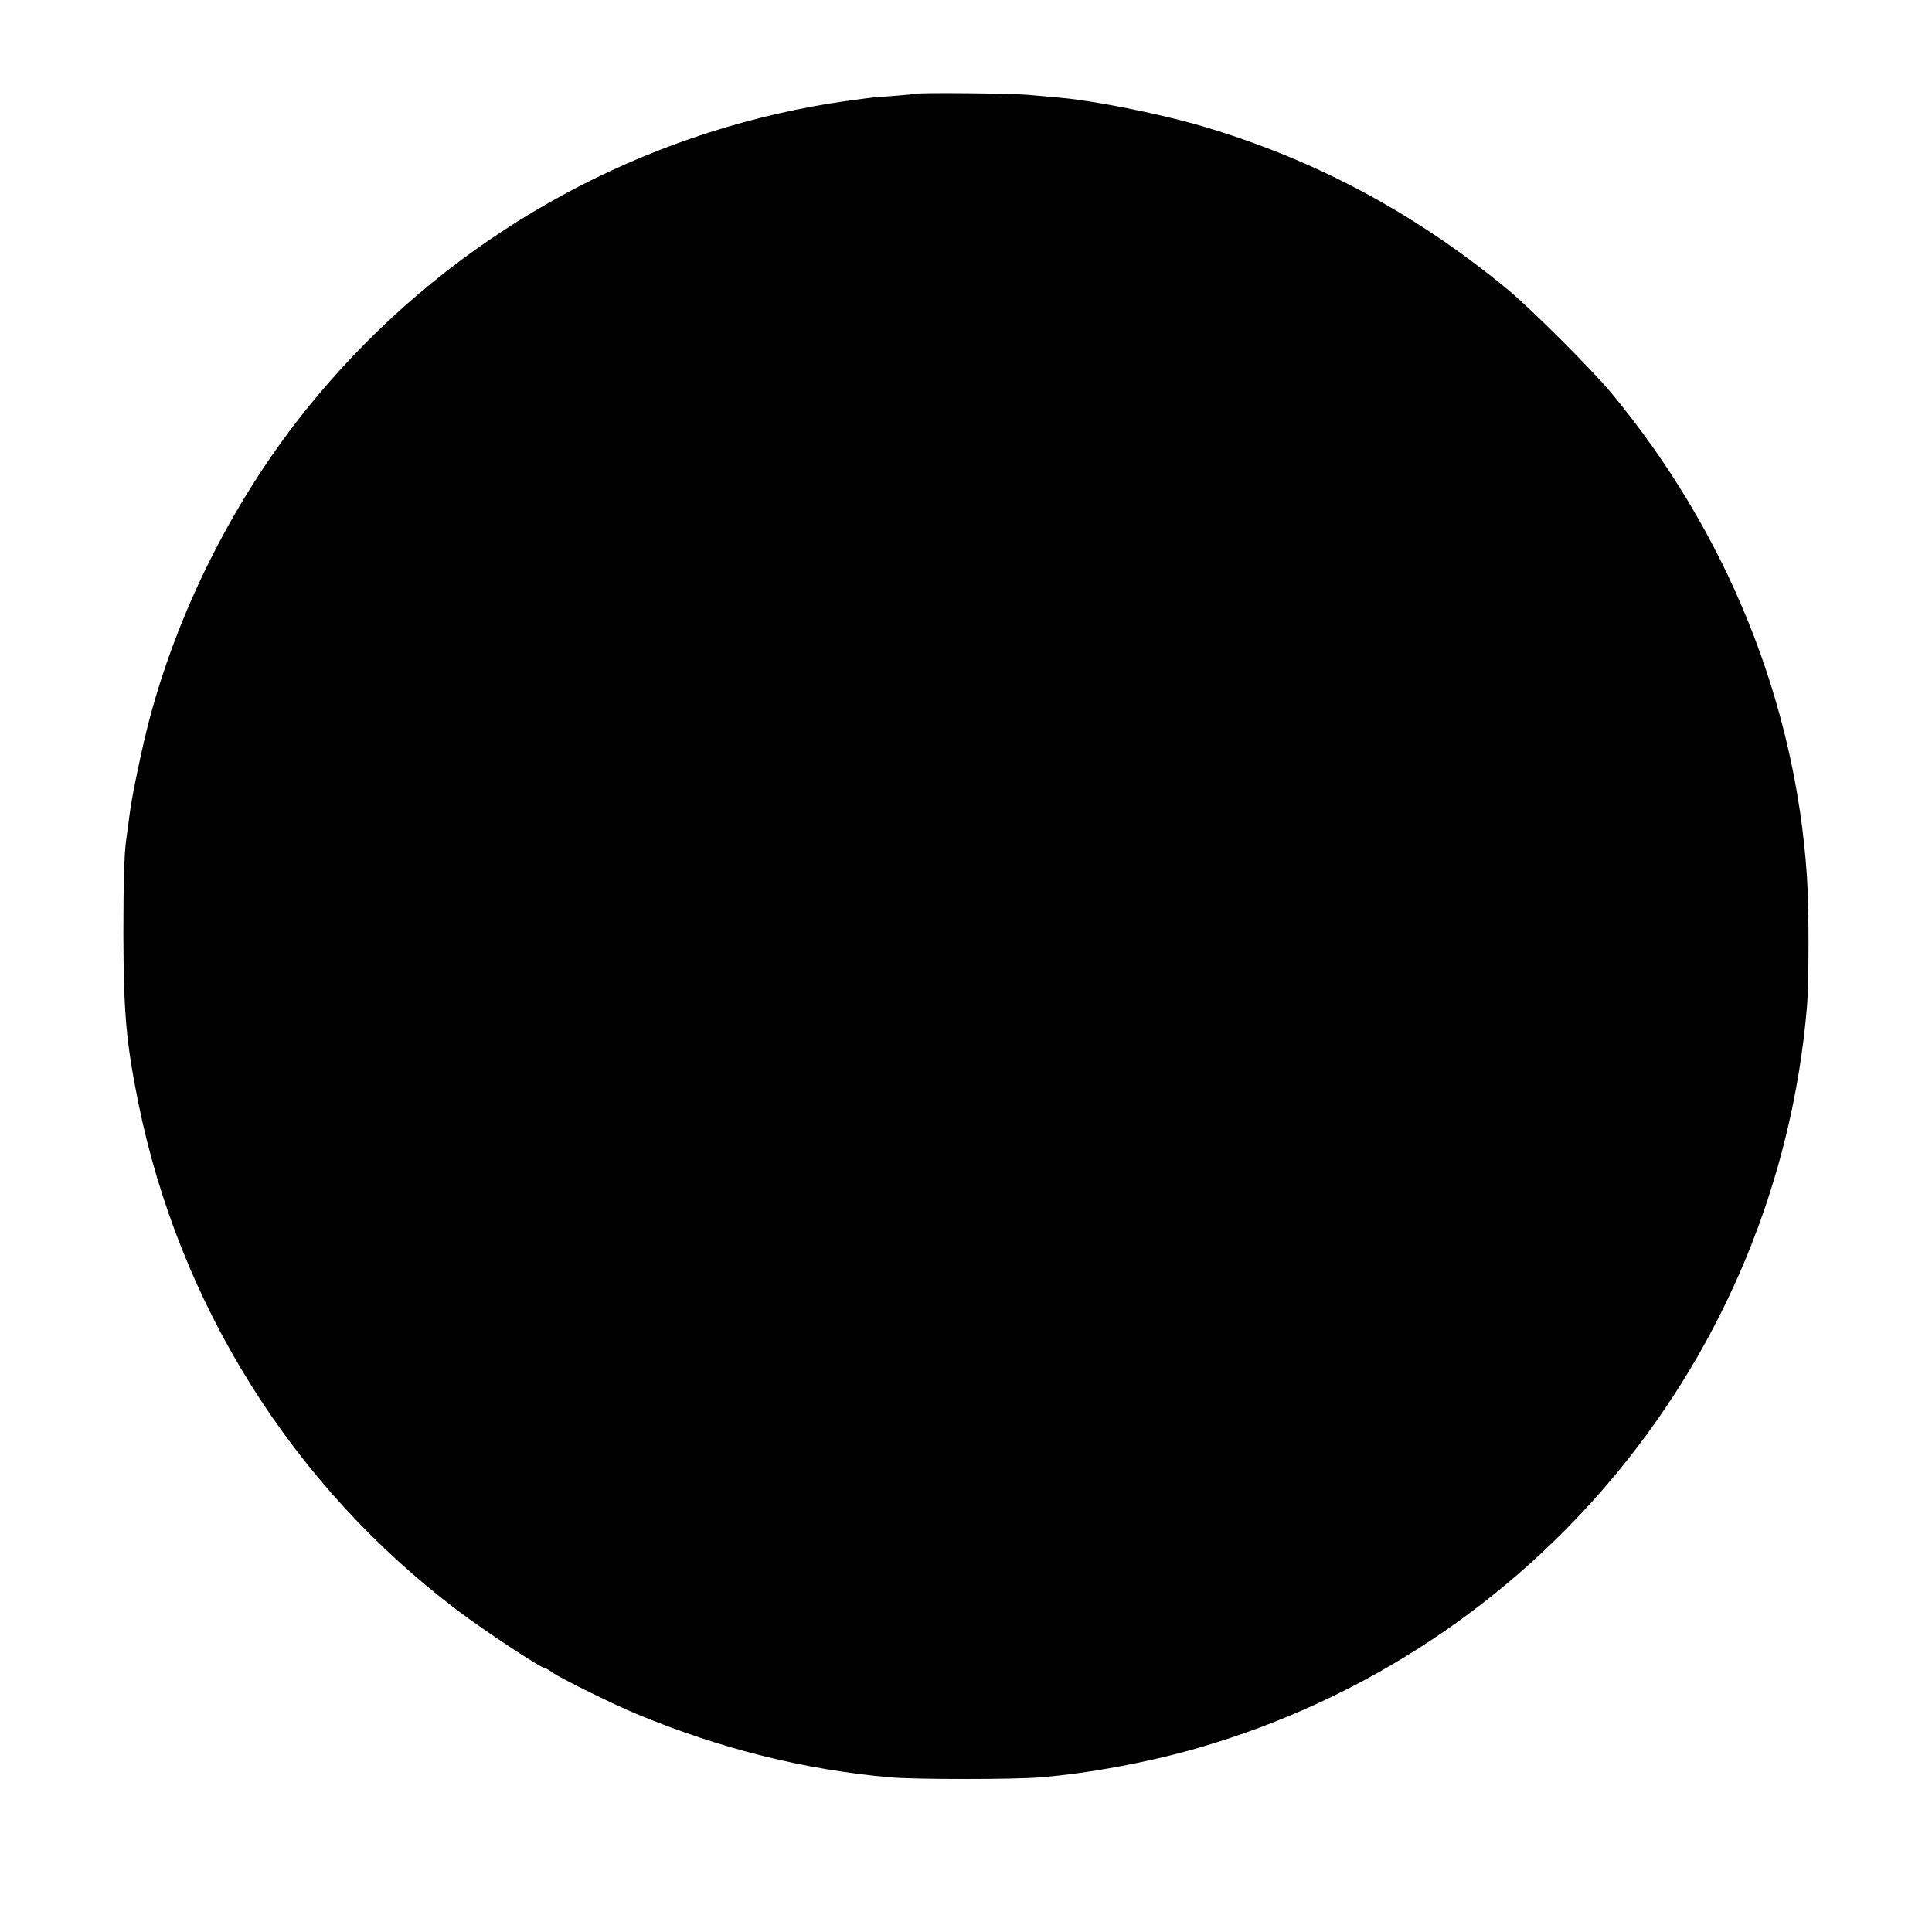
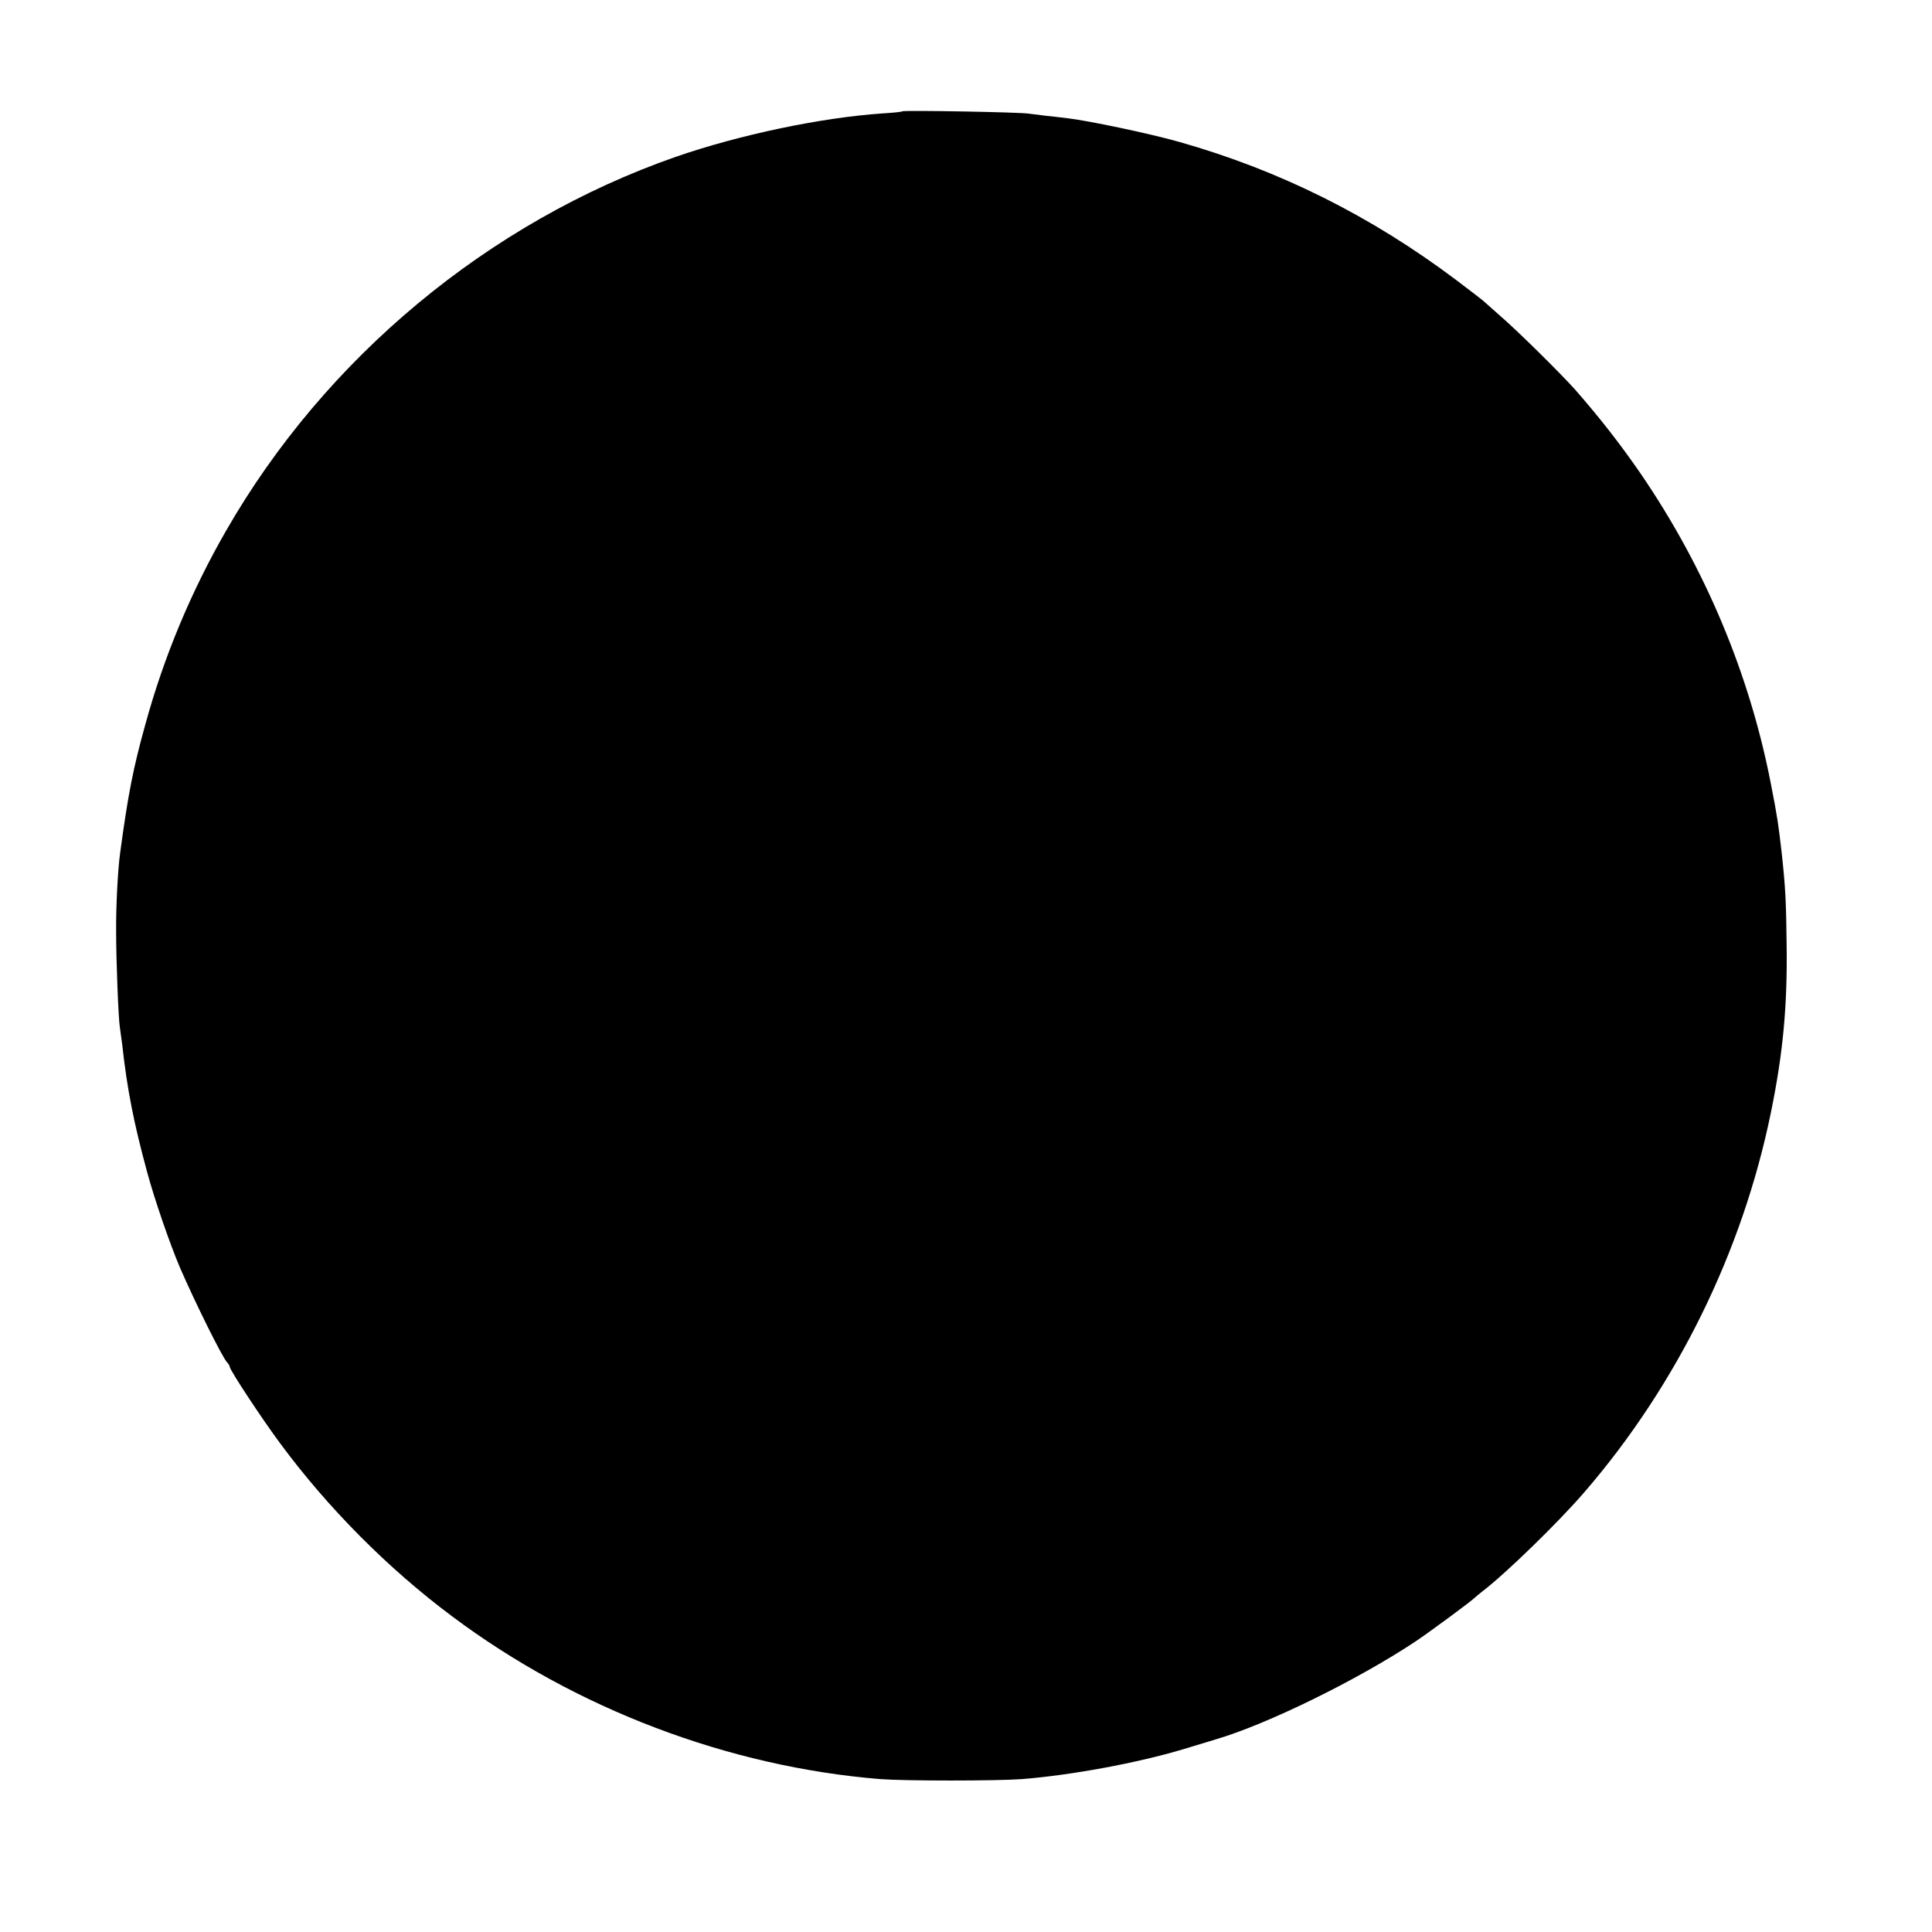
- <svg xmlns="http://www.w3.org/2000/svg" version="1.0" width="916pt" height="916pt" viewBox="0 0 916 916" preserveAspectRatio="xMidYMid meet">
-   <g transform="translate(0,916) scale(0.1,-0.1)" fill="#000000" stroke="none">
-     <path d="M4338 8715 c-2 -1 -43 -5 -93 -9 -49 -3 -108 -8 -130 -11 -159 -21 -217 -30 -345 -56 -881 -182 -1679 -658 -2261 -1351 -368 -436 -652 -982 -799 -1533 -32 -118 -85 -371 -94 -445 -3 -25 -11 -85 -18 -135 -9 -60 -13 -205 -13 -440 1 -380 13 -514 70 -800 195 -964 733 -1820 1515 -2411 133 -100 396 -274 416 -274 3 0 18 -8 32 -19 39 -28 293 -153 397 -196 401 -167 804 -267 1210 -302 117 -10 583 -10 705 0 233 19 511 71 745 138 1601 461 2752 1859 2892 3514 10 114 10 476 0 620 -55 830 -381 1634 -930 2295 -92 110 -378 396 -487 486 -450 371 -928 625 -1475 783 -191 54 -480 112 -640 127 -33 3 -103 9 -155 14 -85 8 -534 12 -542 5z" />
+ <svg xmlns="http://www.w3.org/2000/svg" version="1.0" width="925pt" height="925pt" viewBox="0 0 925 925" preserveAspectRatio="xMidYMid meet">
+   <g transform="translate(0,925) scale(0.1,-0.1)" fill="#000000" stroke="none">
+     <path d="M4320 8717 c-3 -3 -45 -7 -95 -10 -293 -20 -684 -102 -990 -208 -896 -313 -1677 -962 -2152 -1789 -168 -292 -298 -603 -387 -928 -58 -208 -83 -335 -121 -617 -11 -80 -20 -254 -19 -375 0 -142 11 -418 18 -460 2 -14 7 -50 11 -80 24 -218 56 -378 119 -610 36 -134 111 -350 158 -460 74 -170 199 -422 224 -451 8 -8 14 -19 14 -23 0 -15 152 -246 241 -366 229 -310 516 -599 824 -829 592 -443 1323 -720 2050 -779 117 -9 553 -9 677 0 239 19 552 77 773 143 66 20 136 41 155 47 249 73 684 287 960 471 71 48 269 194 280 207 3 3 19 16 35 29 112 85 365 331 490 476 444 514 758 1153 894 1820 58 283 79 511 75 800 -2 208 -6 280 -24 445 -16 137 -20 167 -51 325 -102 528 -316 1038 -625 1489 -98 142 -194 265 -313 401 -69 77 -277 283 -361 355 -41 36 -77 68 -80 71 -3 3 -59 46 -125 96 -410 309 -848 527 -1327 663 -140 40 -440 103 -538 114 -30 4 -77 9 -105 12 -27 3 -63 8 -80 10 -39 7 -599 17 -605 11z" />
  </g>
</svg>
